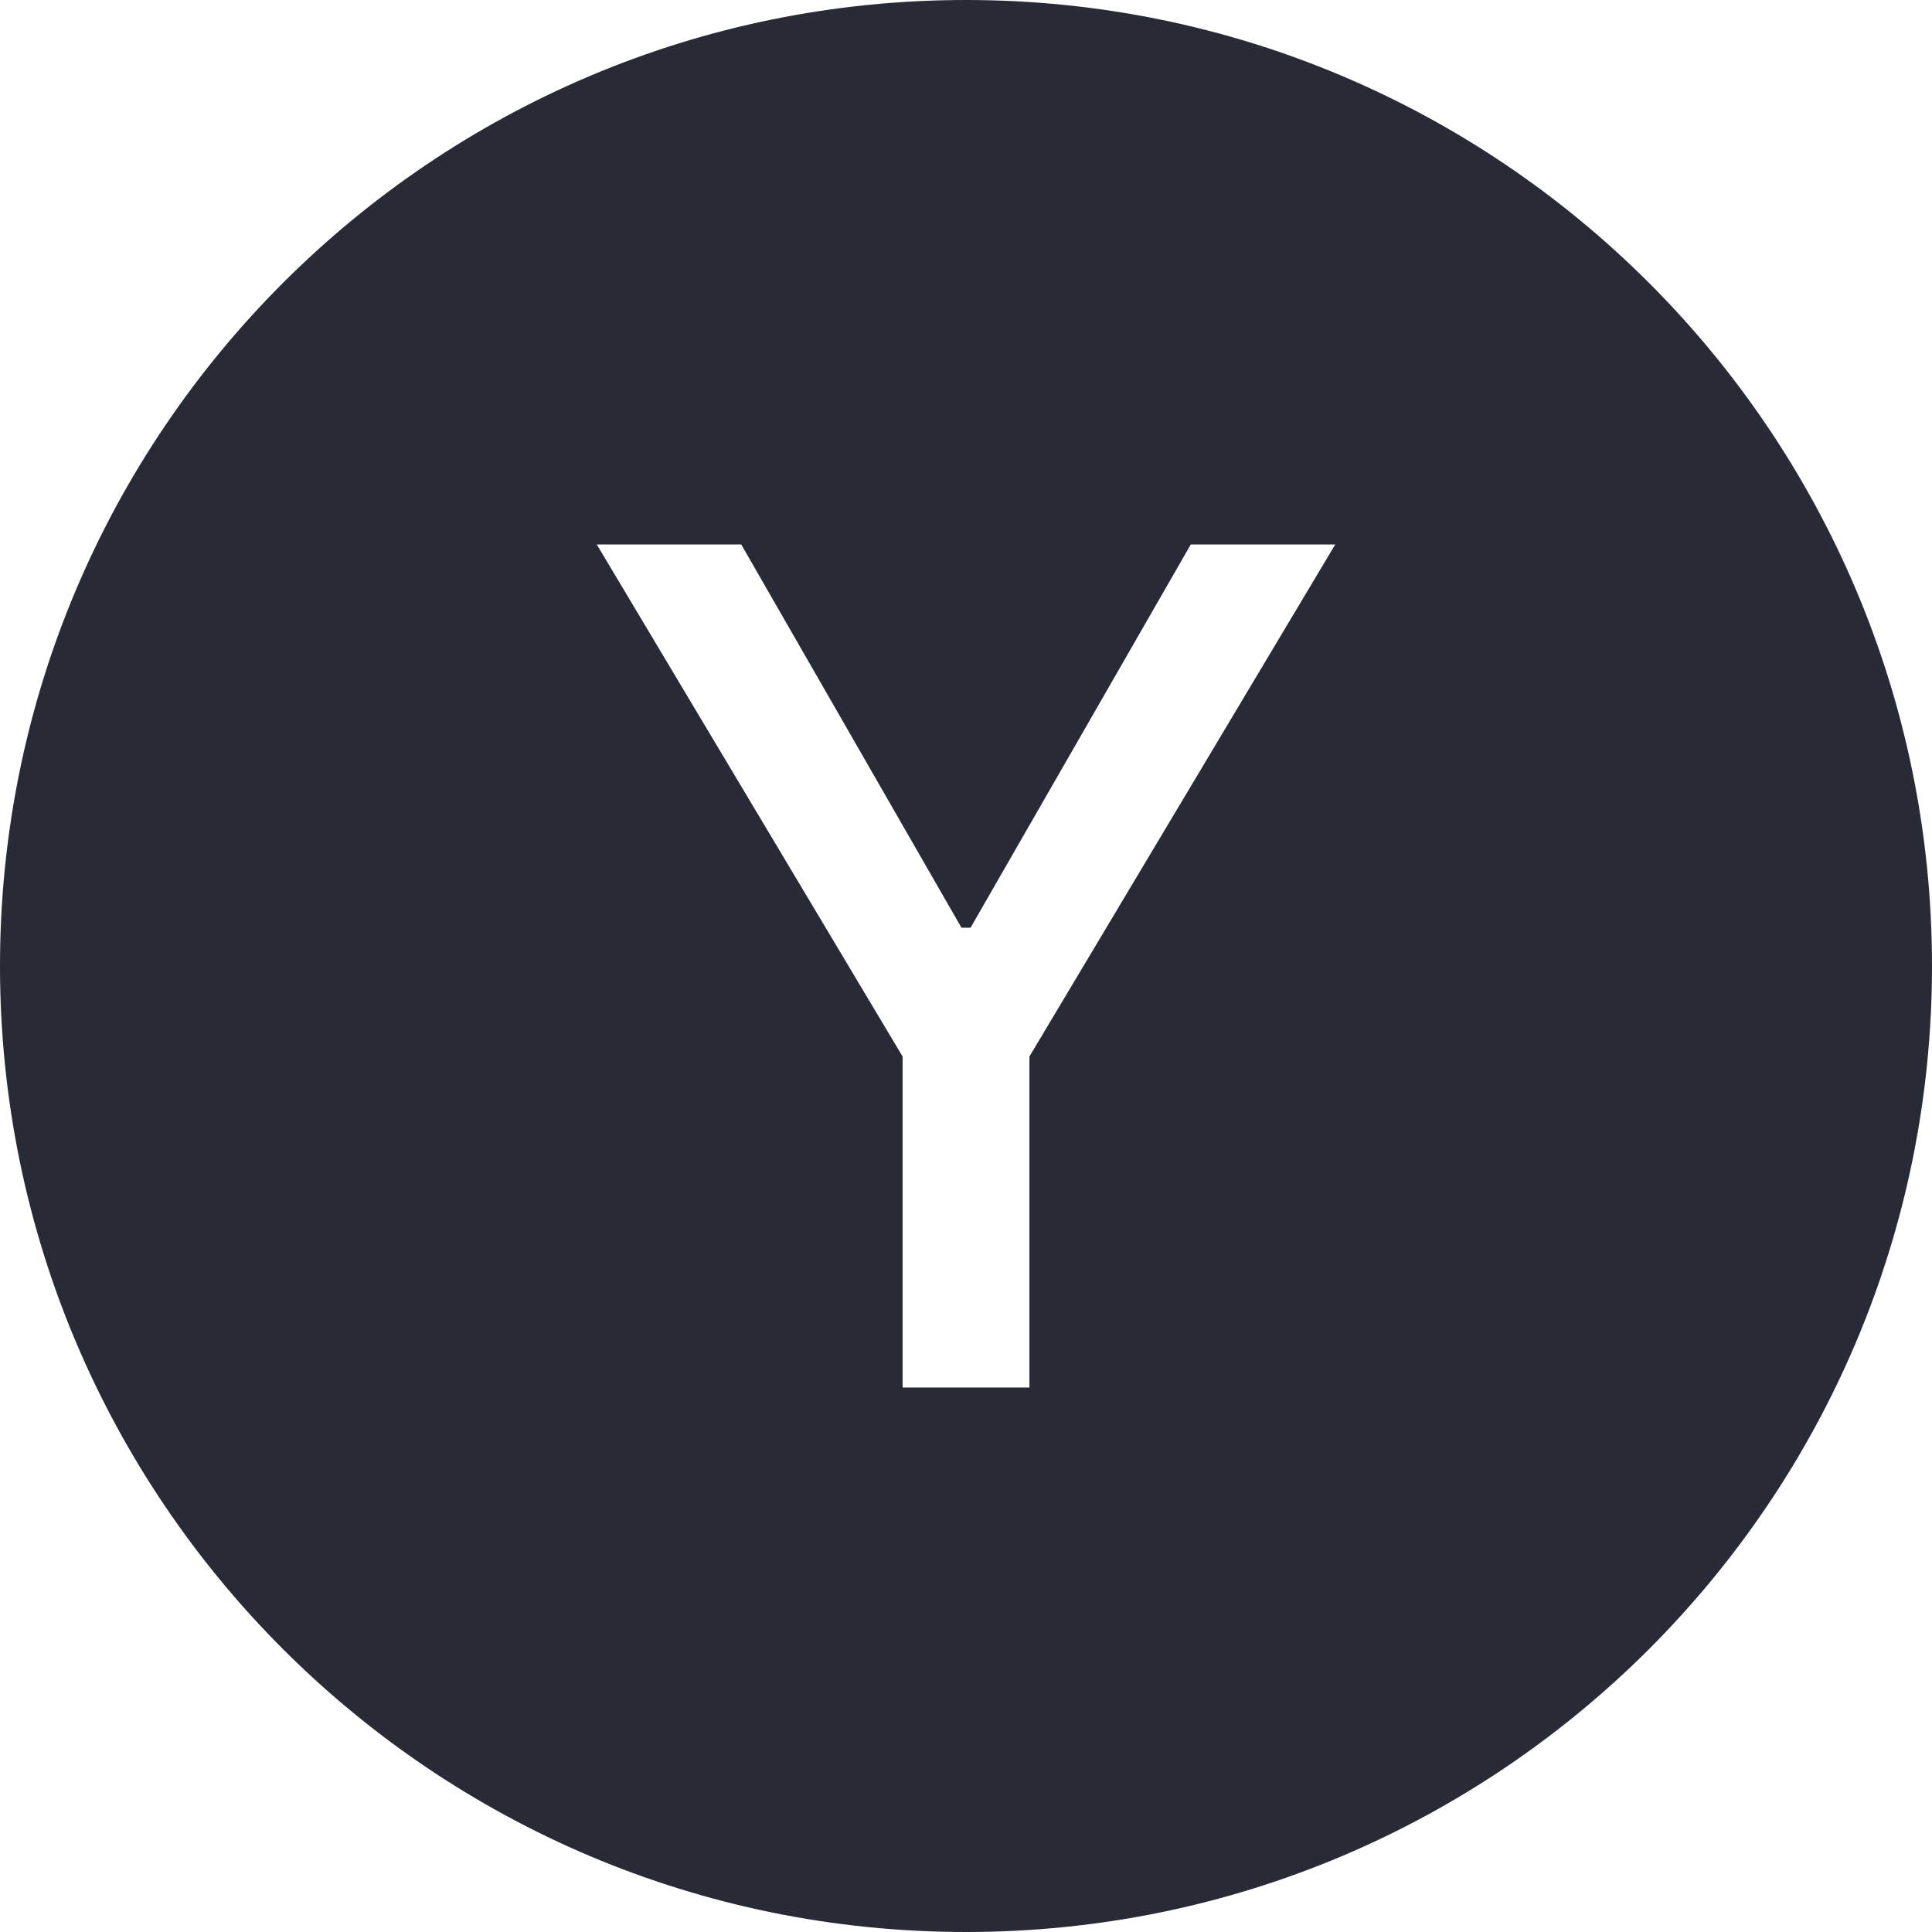
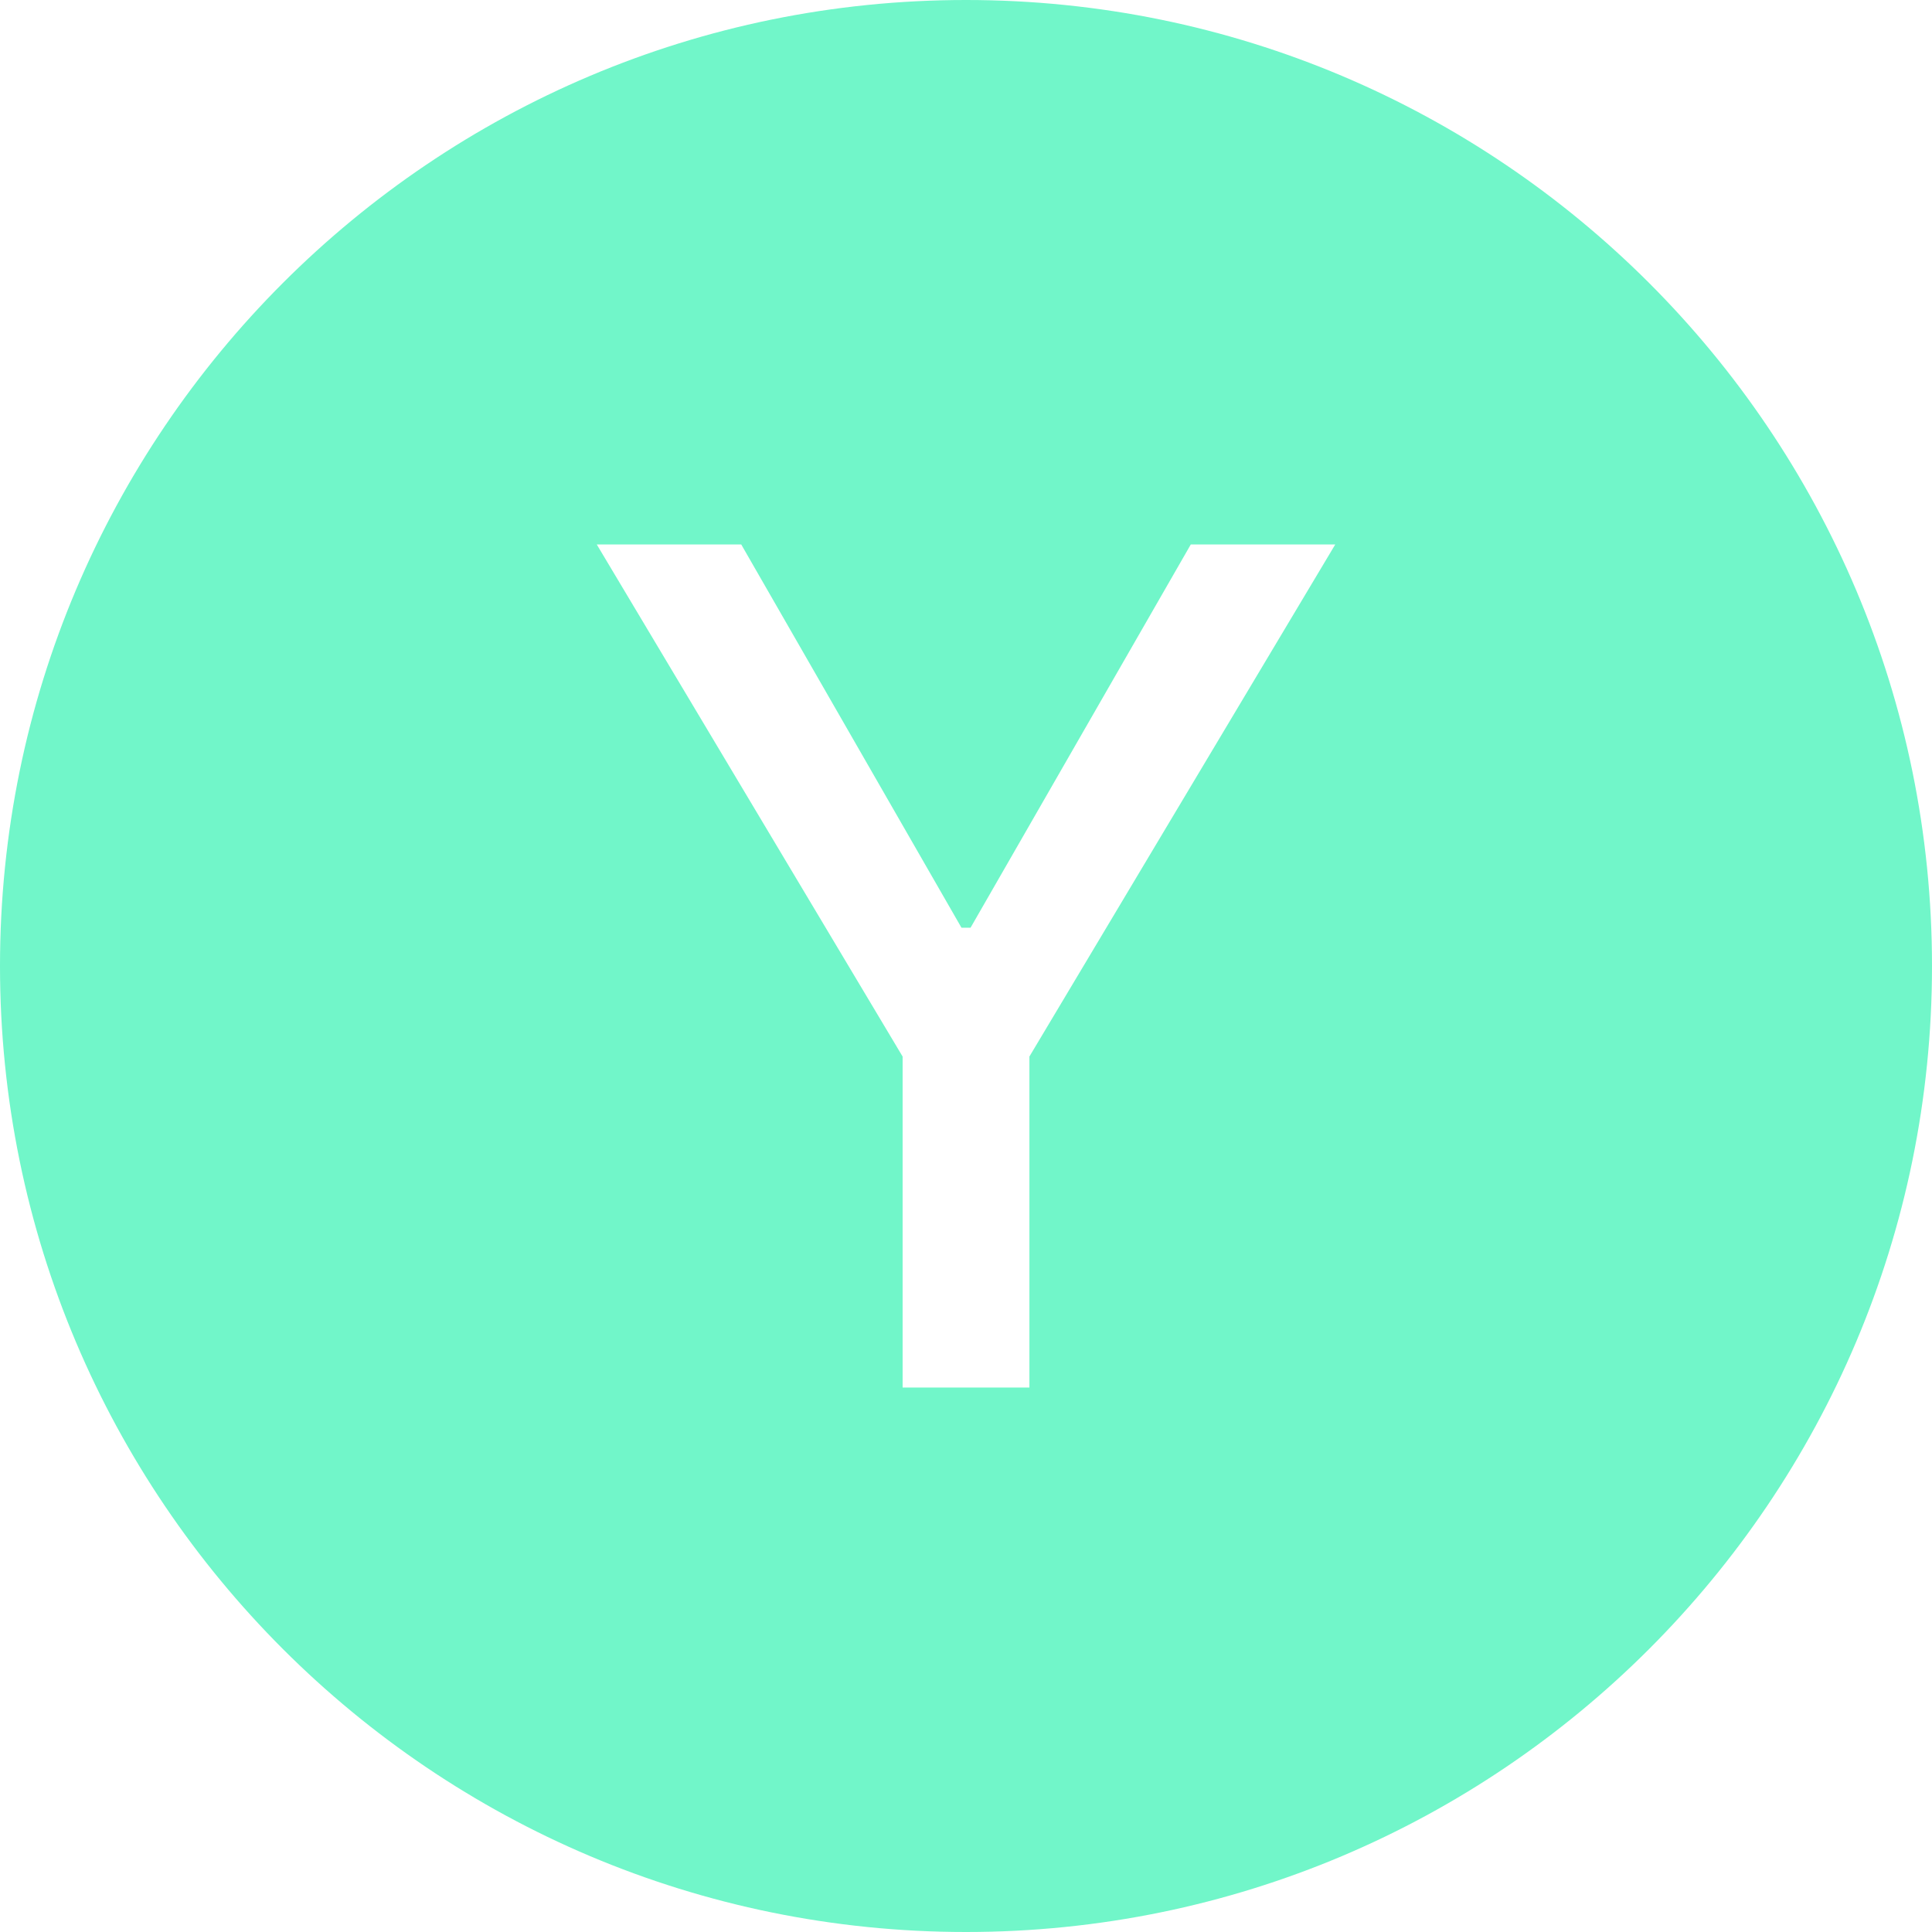
<svg xmlns="http://www.w3.org/2000/svg" xmlns:xlink="http://www.w3.org/1999/xlink" width="700" height="700" viewBox="0 0 700 700">
  <defs>
    <g>
      <g id="glyph-0-0">
        <path d="M 39.078 95.453 L 39.078 19.094 L 386.297 19.094 L 386.297 95.453 Z M 39.078 -9.547 L 39.078 -85.906 L 386.297 -85.906 L 386.297 -9.547 Z M 39.078 -114.547 L 39.078 -190.906 L 386.297 -190.906 L 386.297 -114.547 Z M 39.078 -219.547 L 39.078 -295.906 L 386.297 -295.906 L 386.297 -219.547 Z M 39.078 -324.547 L 39.078 -400.906 L 386.297 -400.906 L 386.297 -324.547 Z M 39.078 -324.547 " />
      </g>
      <g id="glyph-0-1">
        <path d="M 10 -305.453 L 62.344 -305.453 L 142.141 -166.594 L 145.422 -166.594 L 225.219 -305.453 L 277.562 -305.453 L 166.75 -119.922 L 166.75 0 L 120.812 0 L 120.812 -119.922 Z M 10 -305.453 " />
      </g>
    </g>
  </defs>
-   <path fill-rule="nonzero" fill="rgb(15.686%, 16.471%, 21.176%)" fill-opacity="1" d="M 700 350 C 700 543.301 543.301 700 350 700 C 156.699 700 0 543.301 0 350 C 0 156.699 156.699 0 350 0 C 543.301 0 700 156.699 700 350 " />
+   <path fill-rule="nonzero" fill="rgb(44.314%, 96.471%, 78.824%)" fill-opacity="1" d="M 700 350 C 700 543.301 543.301 700 350 700 C 156.699 700 0 543.301 0 350 C 0 156.699 156.699 0 350 0 C 543.301 0 700 156.699 700 350 " />
  <g fill="rgb(100%, 100%, 100%)" fill-opacity="1">
    <use xlink:href="#glyph-0-1" x="206.223" y="502.727" />
  </g>
</svg>
